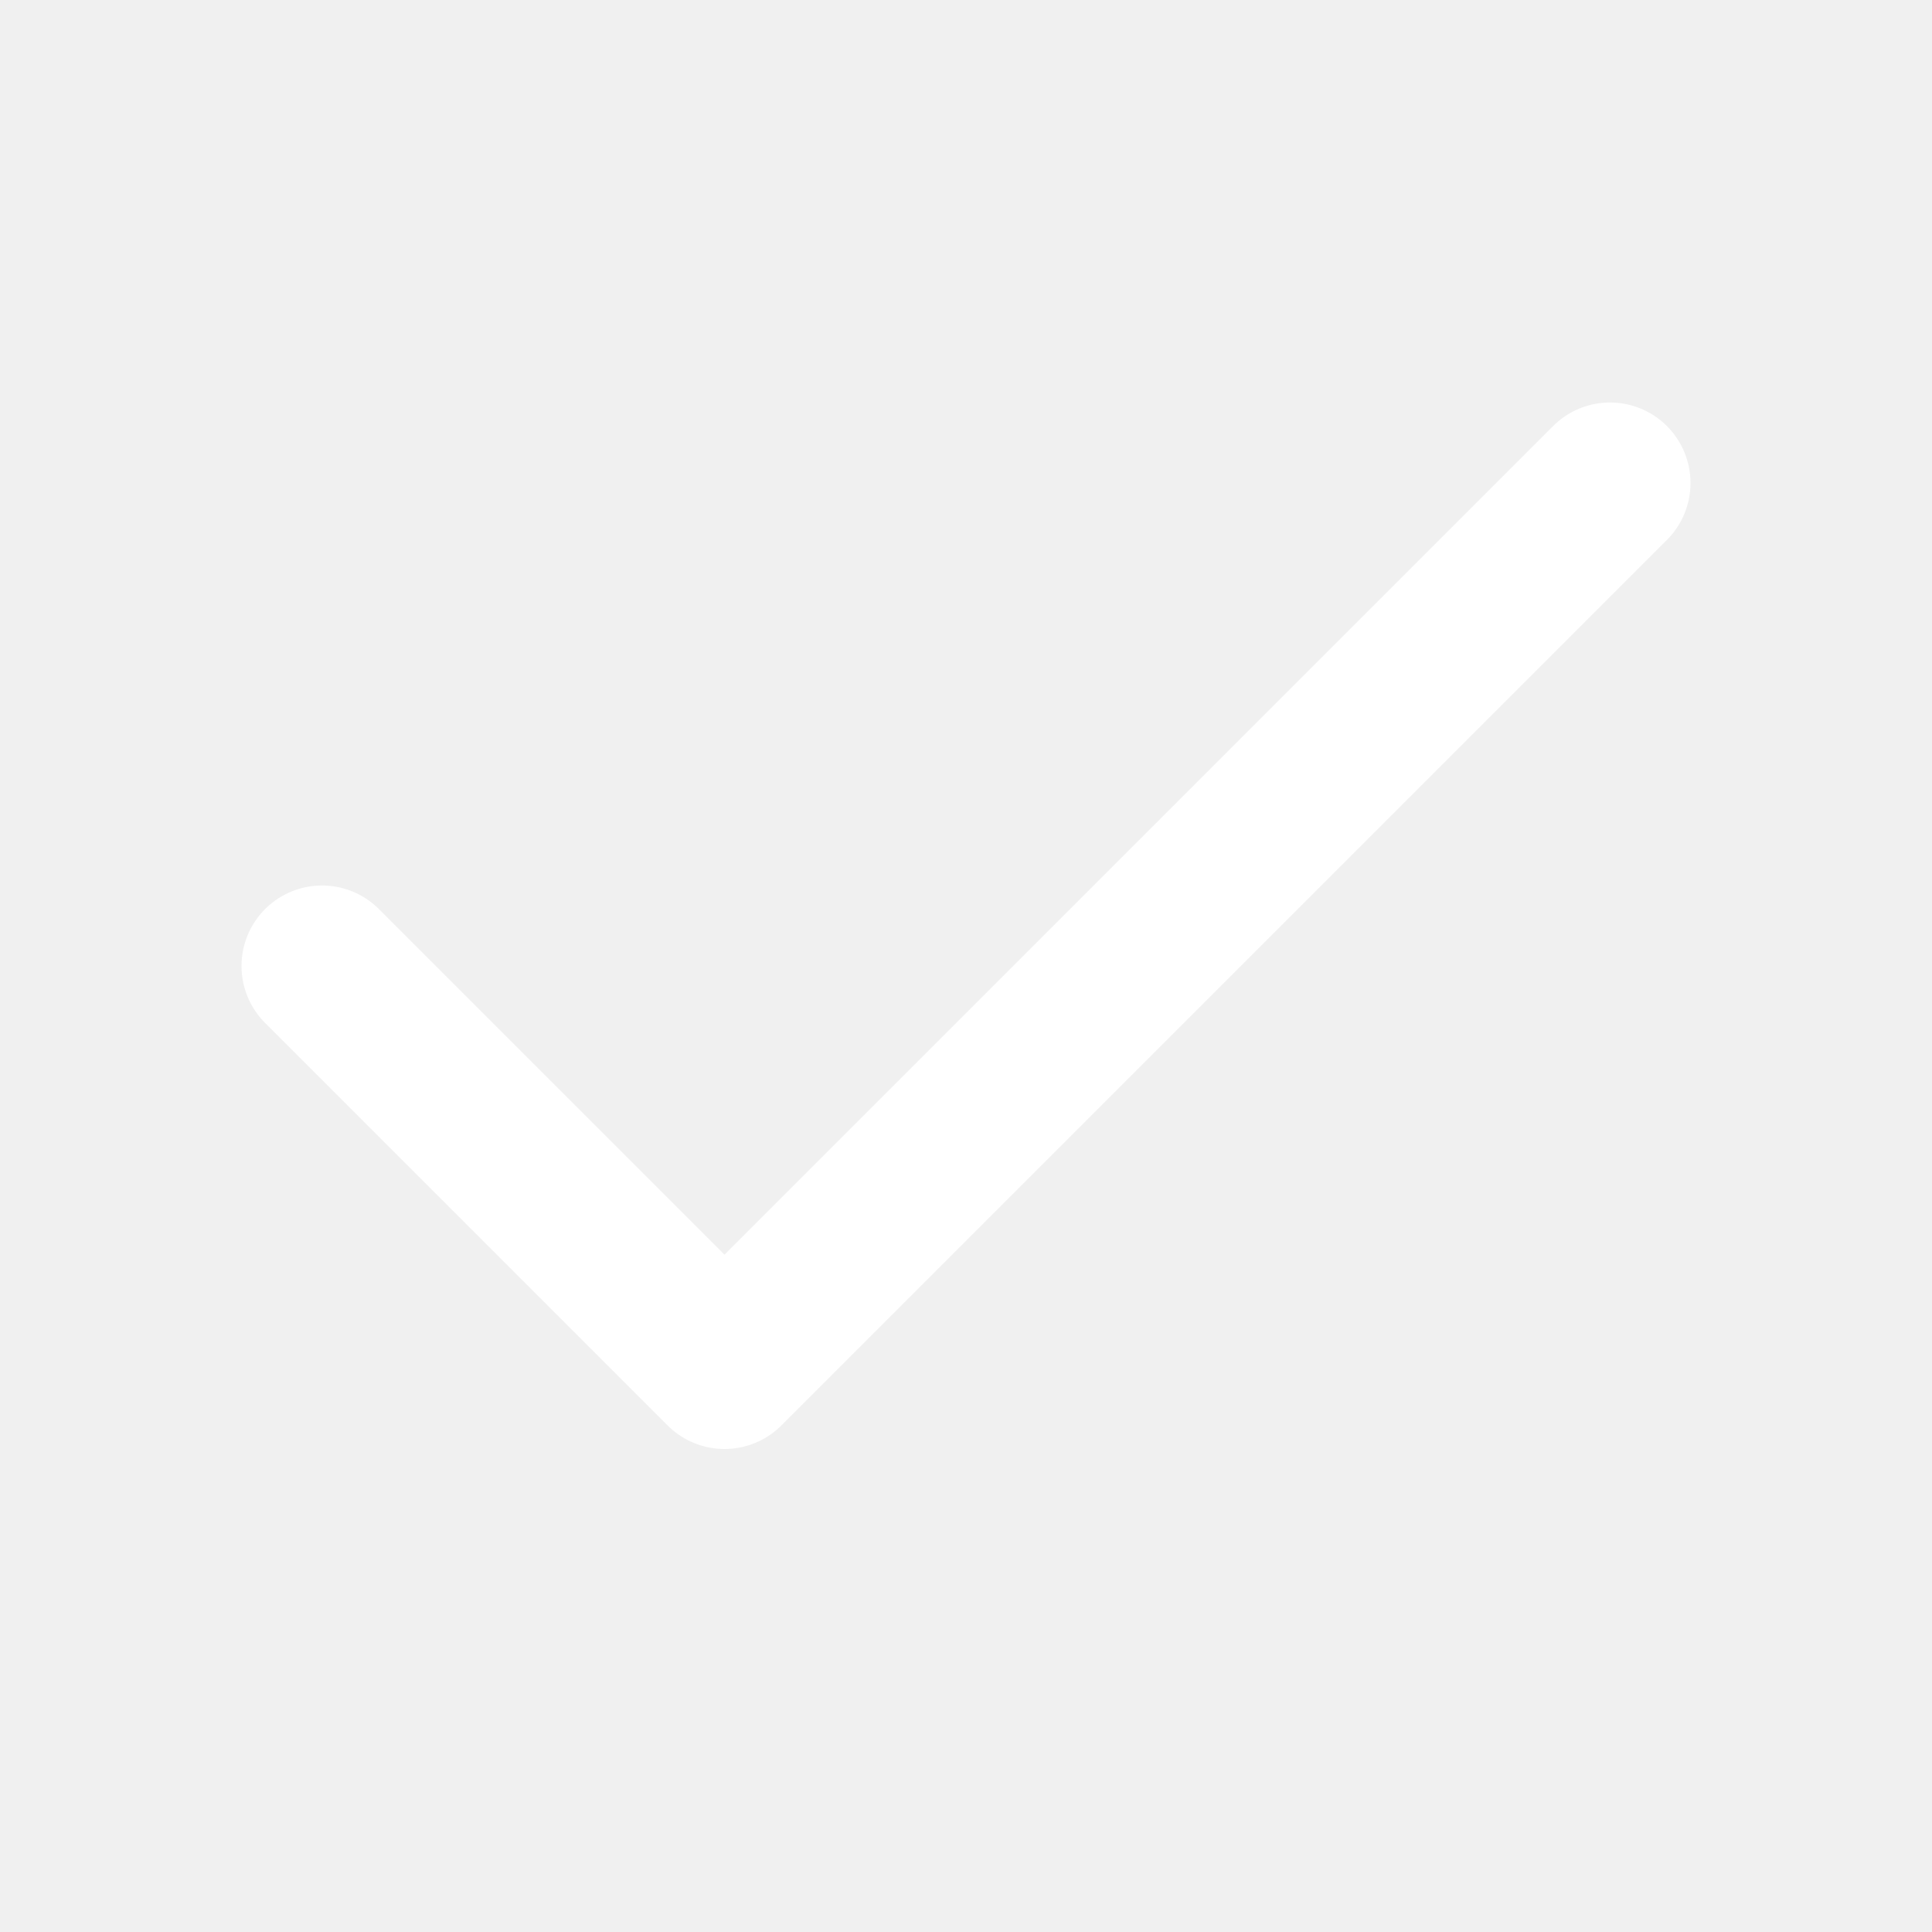
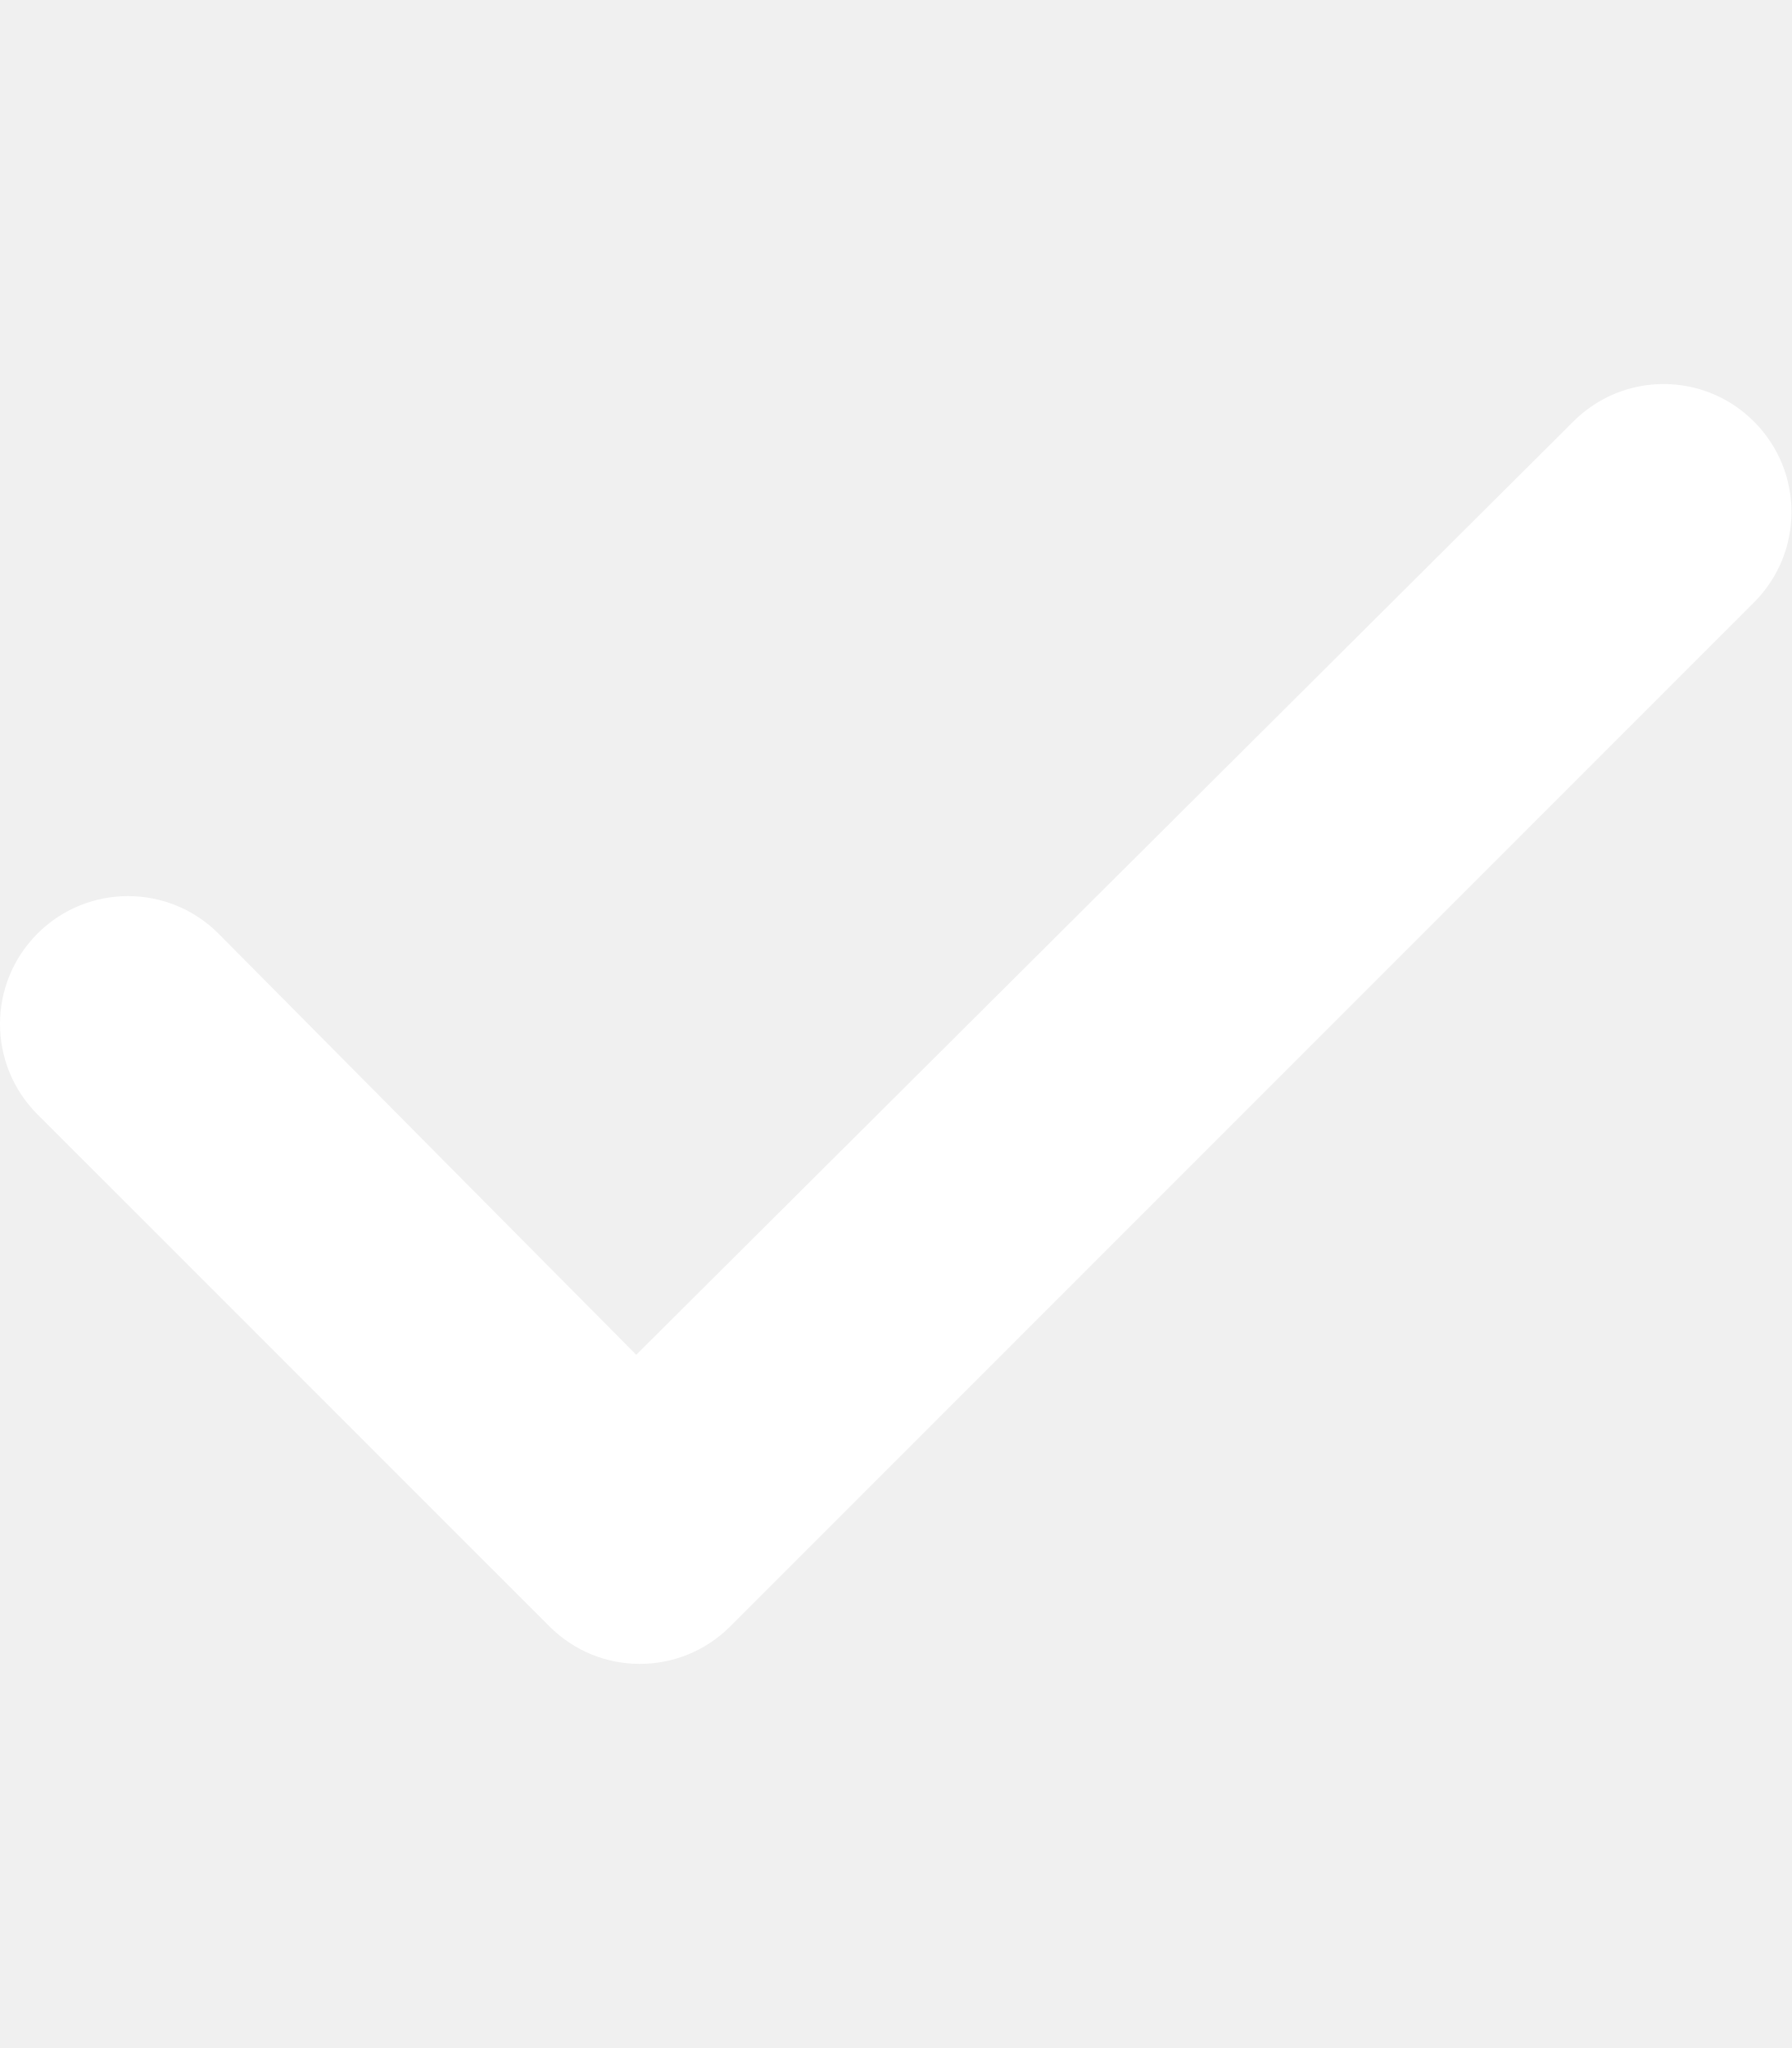
- <svg xmlns="http://www.w3.org/2000/svg" fill="none" width="14" viewBox="0 0 24 24" stroke="#ffffff" stroke-width="2" stroke-linecap="round" stroke-linejoin="round" class="feather feather-check">
-   <polyline points="20 6 9 17 4 12" />
+ <svg xmlns="http://www.w3.org/2000/svg" viewBox="0 0 448 512" width="10" fill="#ffffff">
+   <path d="M438.6 105.4C451.1 117.9 451.1 138.1 438.6 150.6L182.6 406.6C170.1 419.1 149.9 419.1 137.4 406.6L9.372 278.6C-3.124 266.1-3.124 245.9 9.372 233.4C21.87 220.9 42.13 220.9 54.63 233.4L159.1 338.7L393.4 105.4C405.9 92.88 426.1 92.88 438.6 105.4H438.6z" />
</svg>
